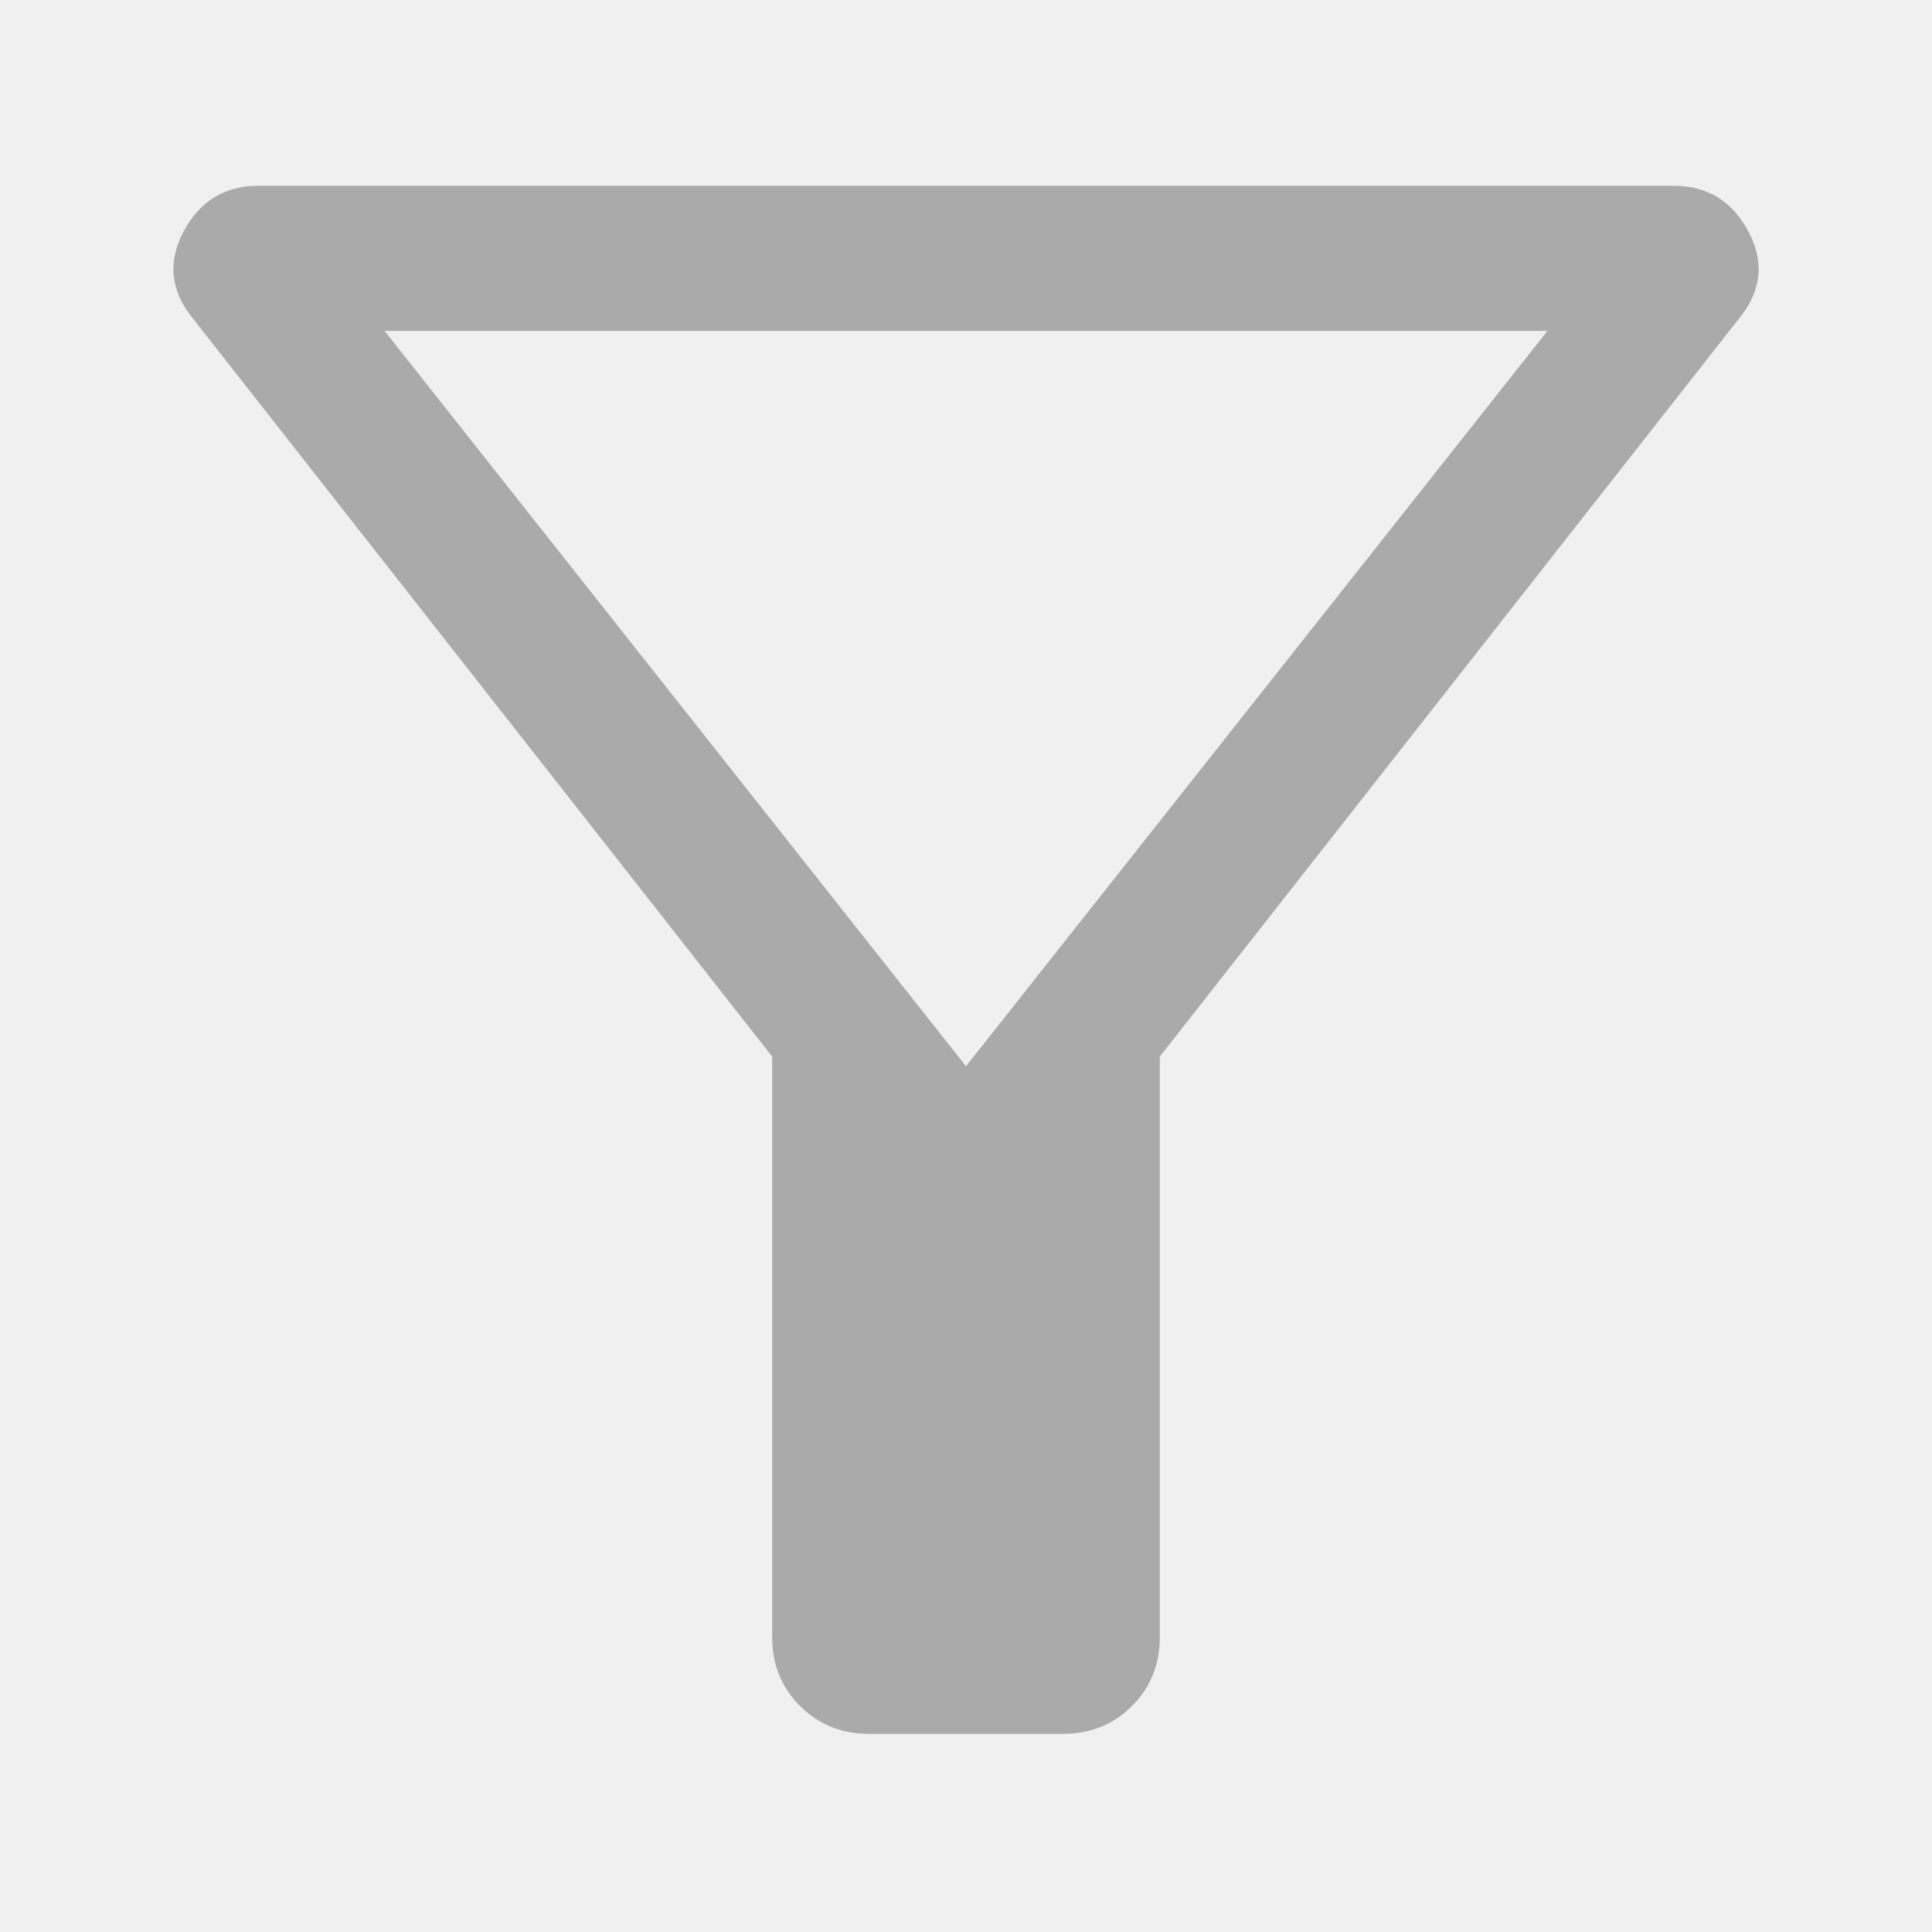
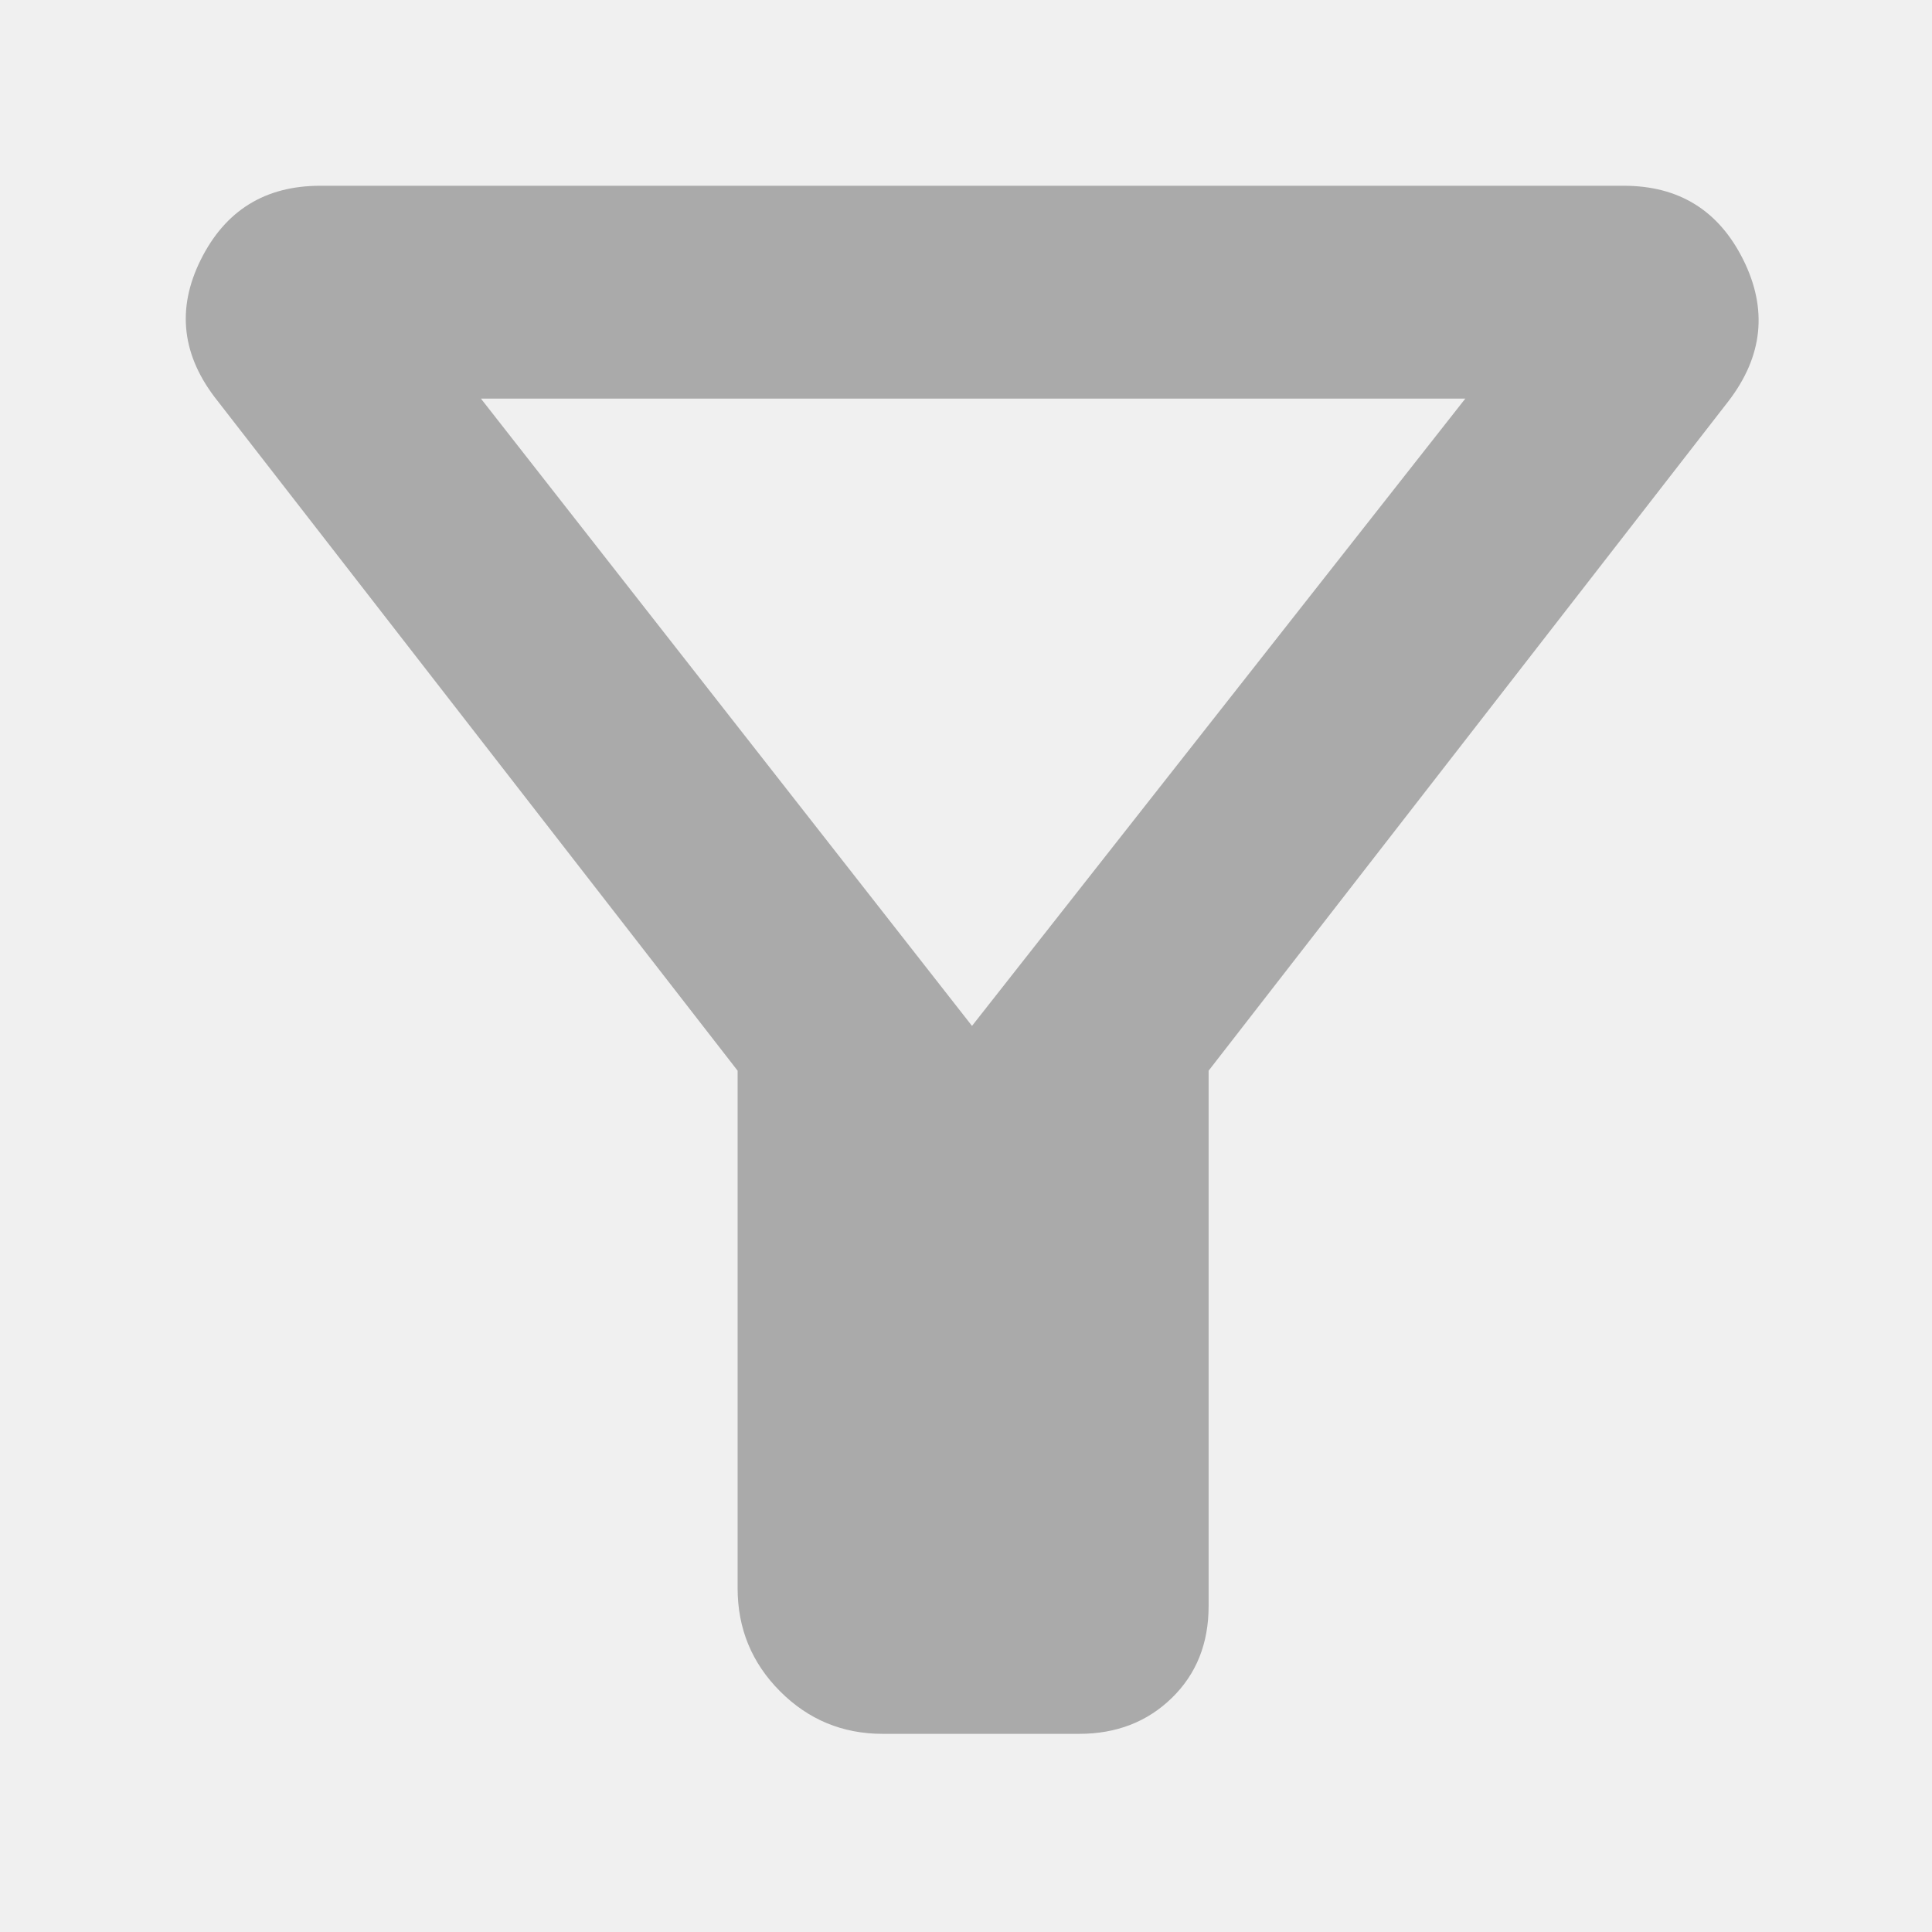
<svg xmlns="http://www.w3.org/2000/svg" width="156" height="156" viewBox="0 0 156 156" fill="none">
  <g clip-path="url(#clip0_28679_2)">
-     <path d="M70.175 140C67.958 140 66.1 139.251 64.6 137.754C63.1 136.257 62.35 134.401 62.35 132.188V85.312L15.598 25.742C13.772 23.529 13.511 21.185 14.815 18.711C16.119 16.237 18.141 15 20.879 15H135.121C137.859 15 139.881 16.237 141.185 18.711C142.489 21.185 142.228 23.529 140.402 25.742L93.65 85.312V132.188C93.65 134.401 92.9 136.257 91.4 137.754C89.9 139.251 88.042 140 85.825 140H70.175ZM78 86.094L124.949 26.719H31.052L78 86.094Z" fill="#AAAAAA" />
+     <path d="M71.275 140C68.031 140 65.267 138.854 62.984 136.563C60.701 134.272 59.559 131.498 59.559 128.242V86.454L17.563 32.366C14.68 28.748 14.229 24.949 16.212 20.97C18.194 16.99 21.409 15 25.855 15H131.115C135.561 15 138.775 16.99 140.758 20.97C142.74 24.949 142.35 28.748 139.586 32.366L97.59 86.454V129.689C97.59 132.704 96.599 135.176 94.616 137.106C92.633 139.035 90.14 140 87.136 140H71.275ZM78.485 82.837L118.318 32.185H38.832L78.485 82.837Z" fill="#AAAAAA" />
  </g>
  <defs>
    <clipPath id="clip0_28679_2">
      <rect width="155.294" height="155.294" fill="white" />
    </clipPath>
  </defs>
</svg>
